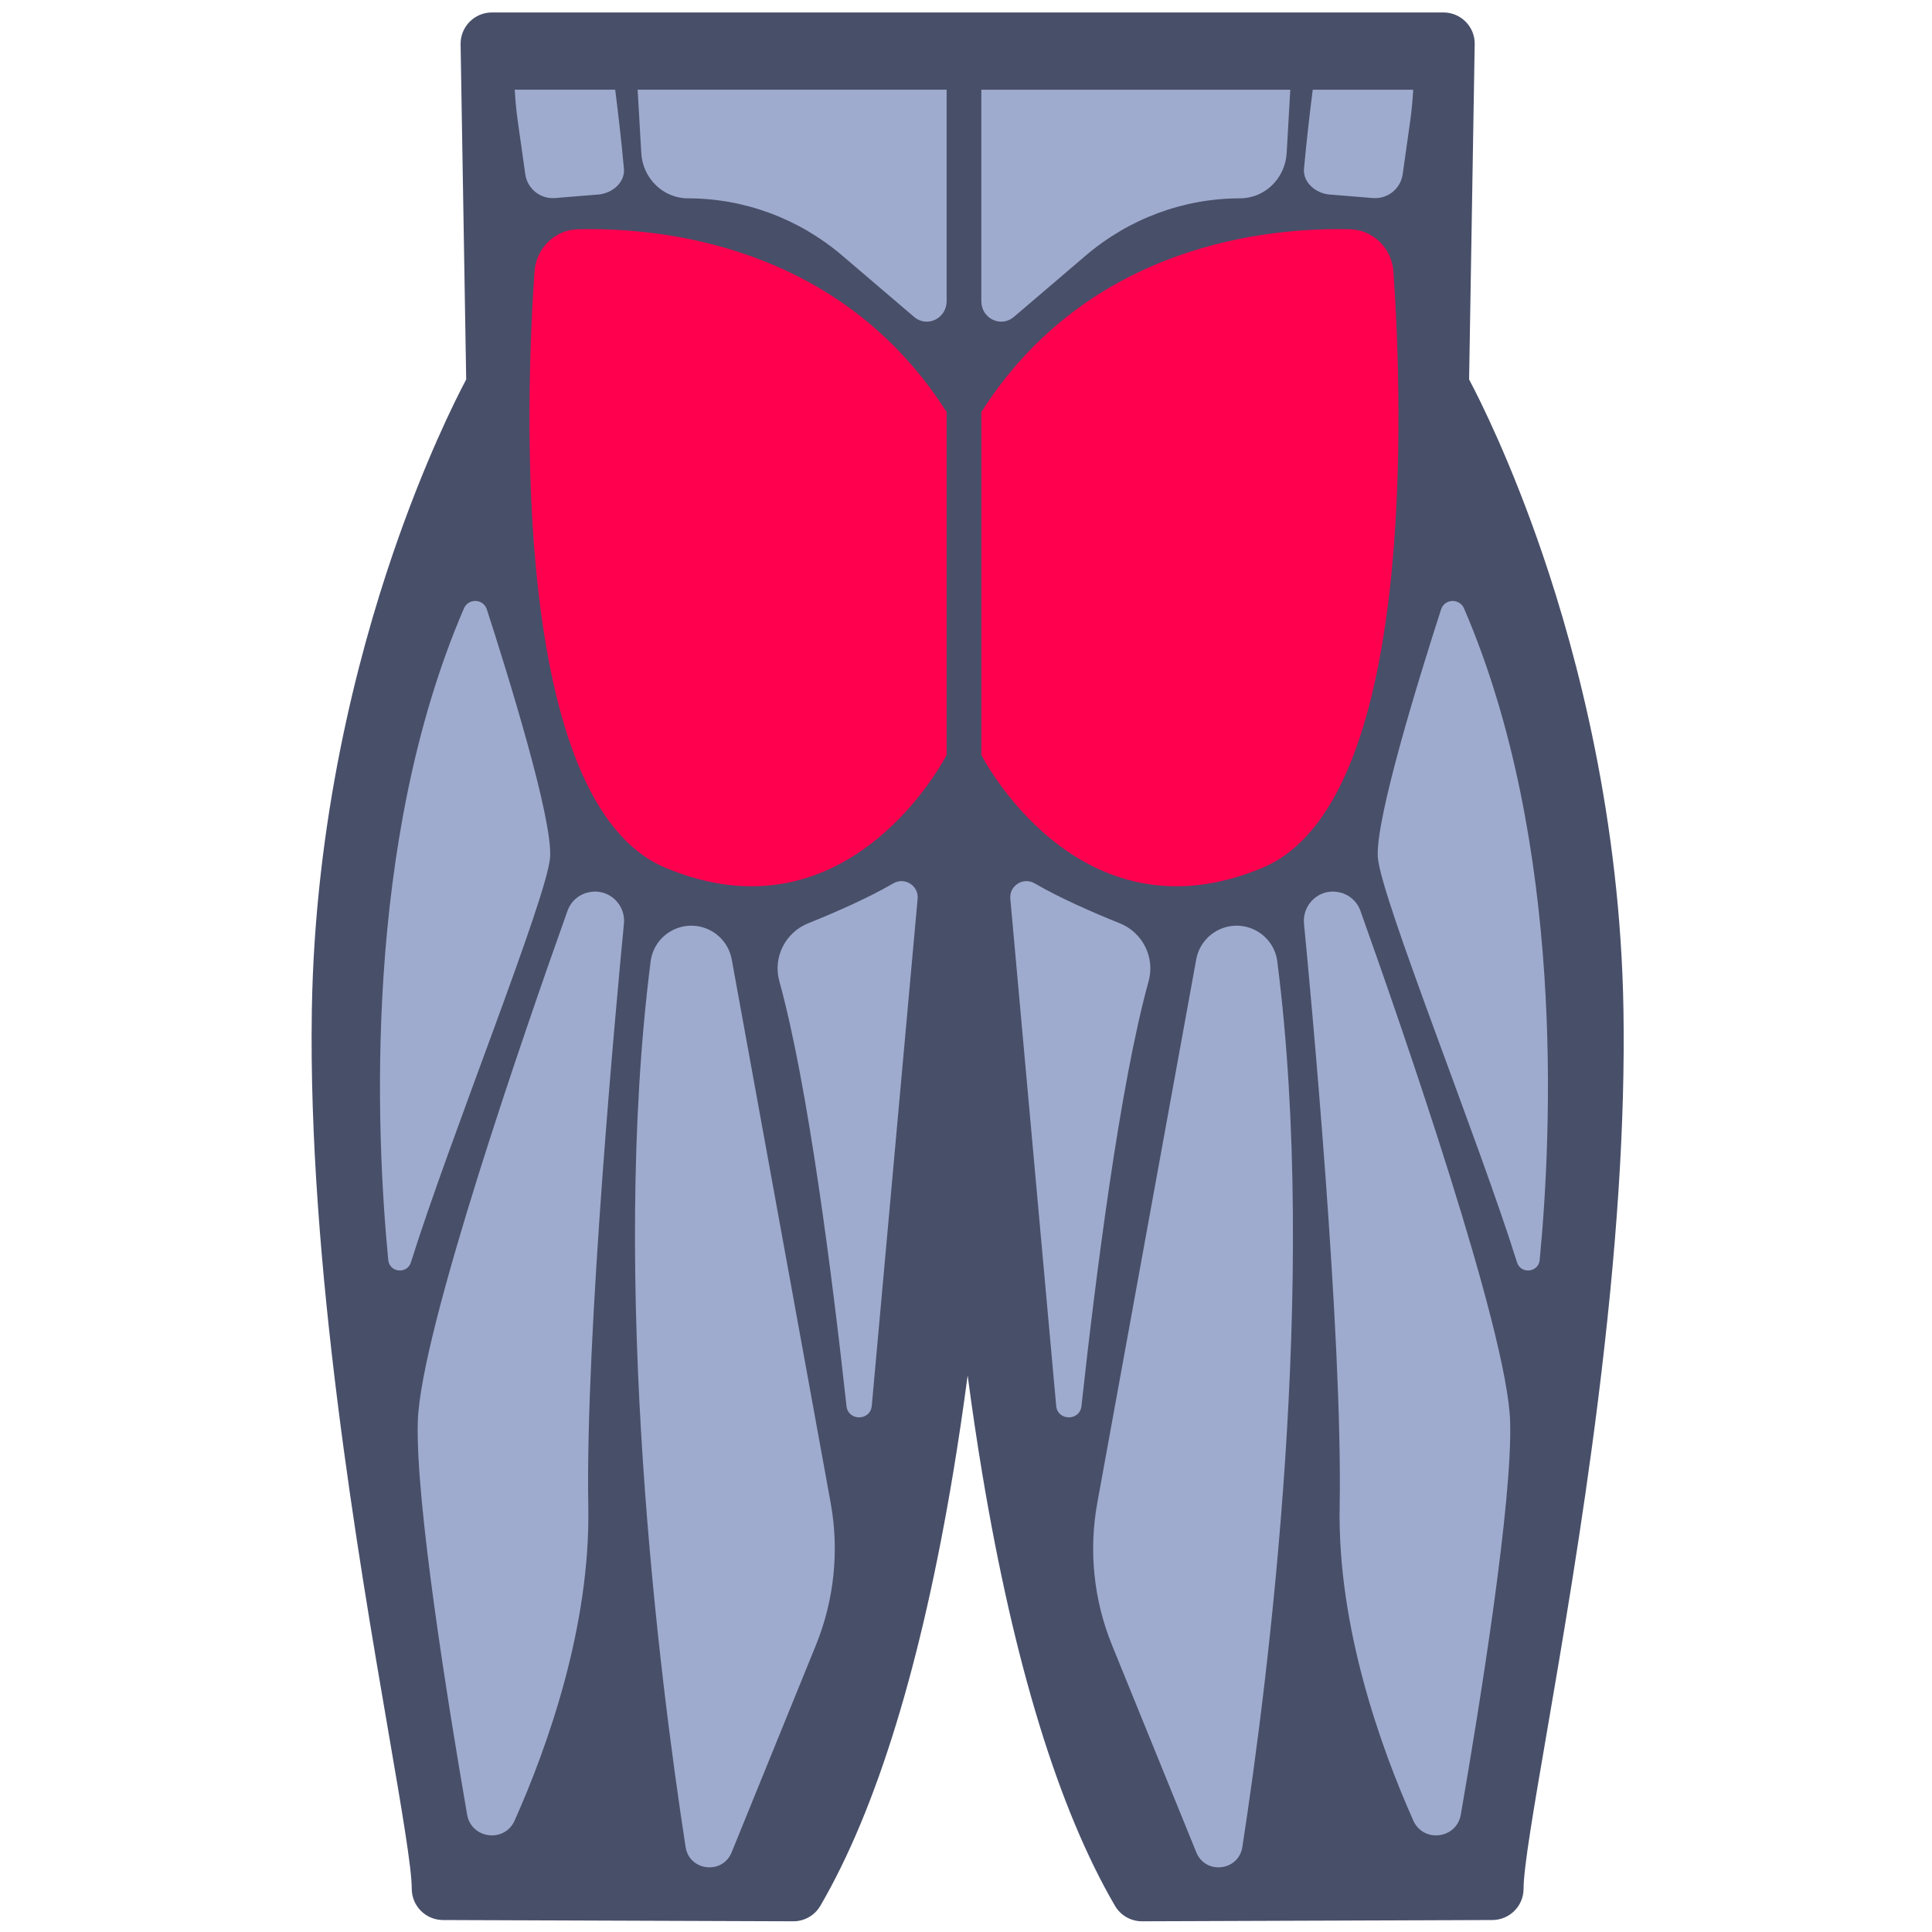
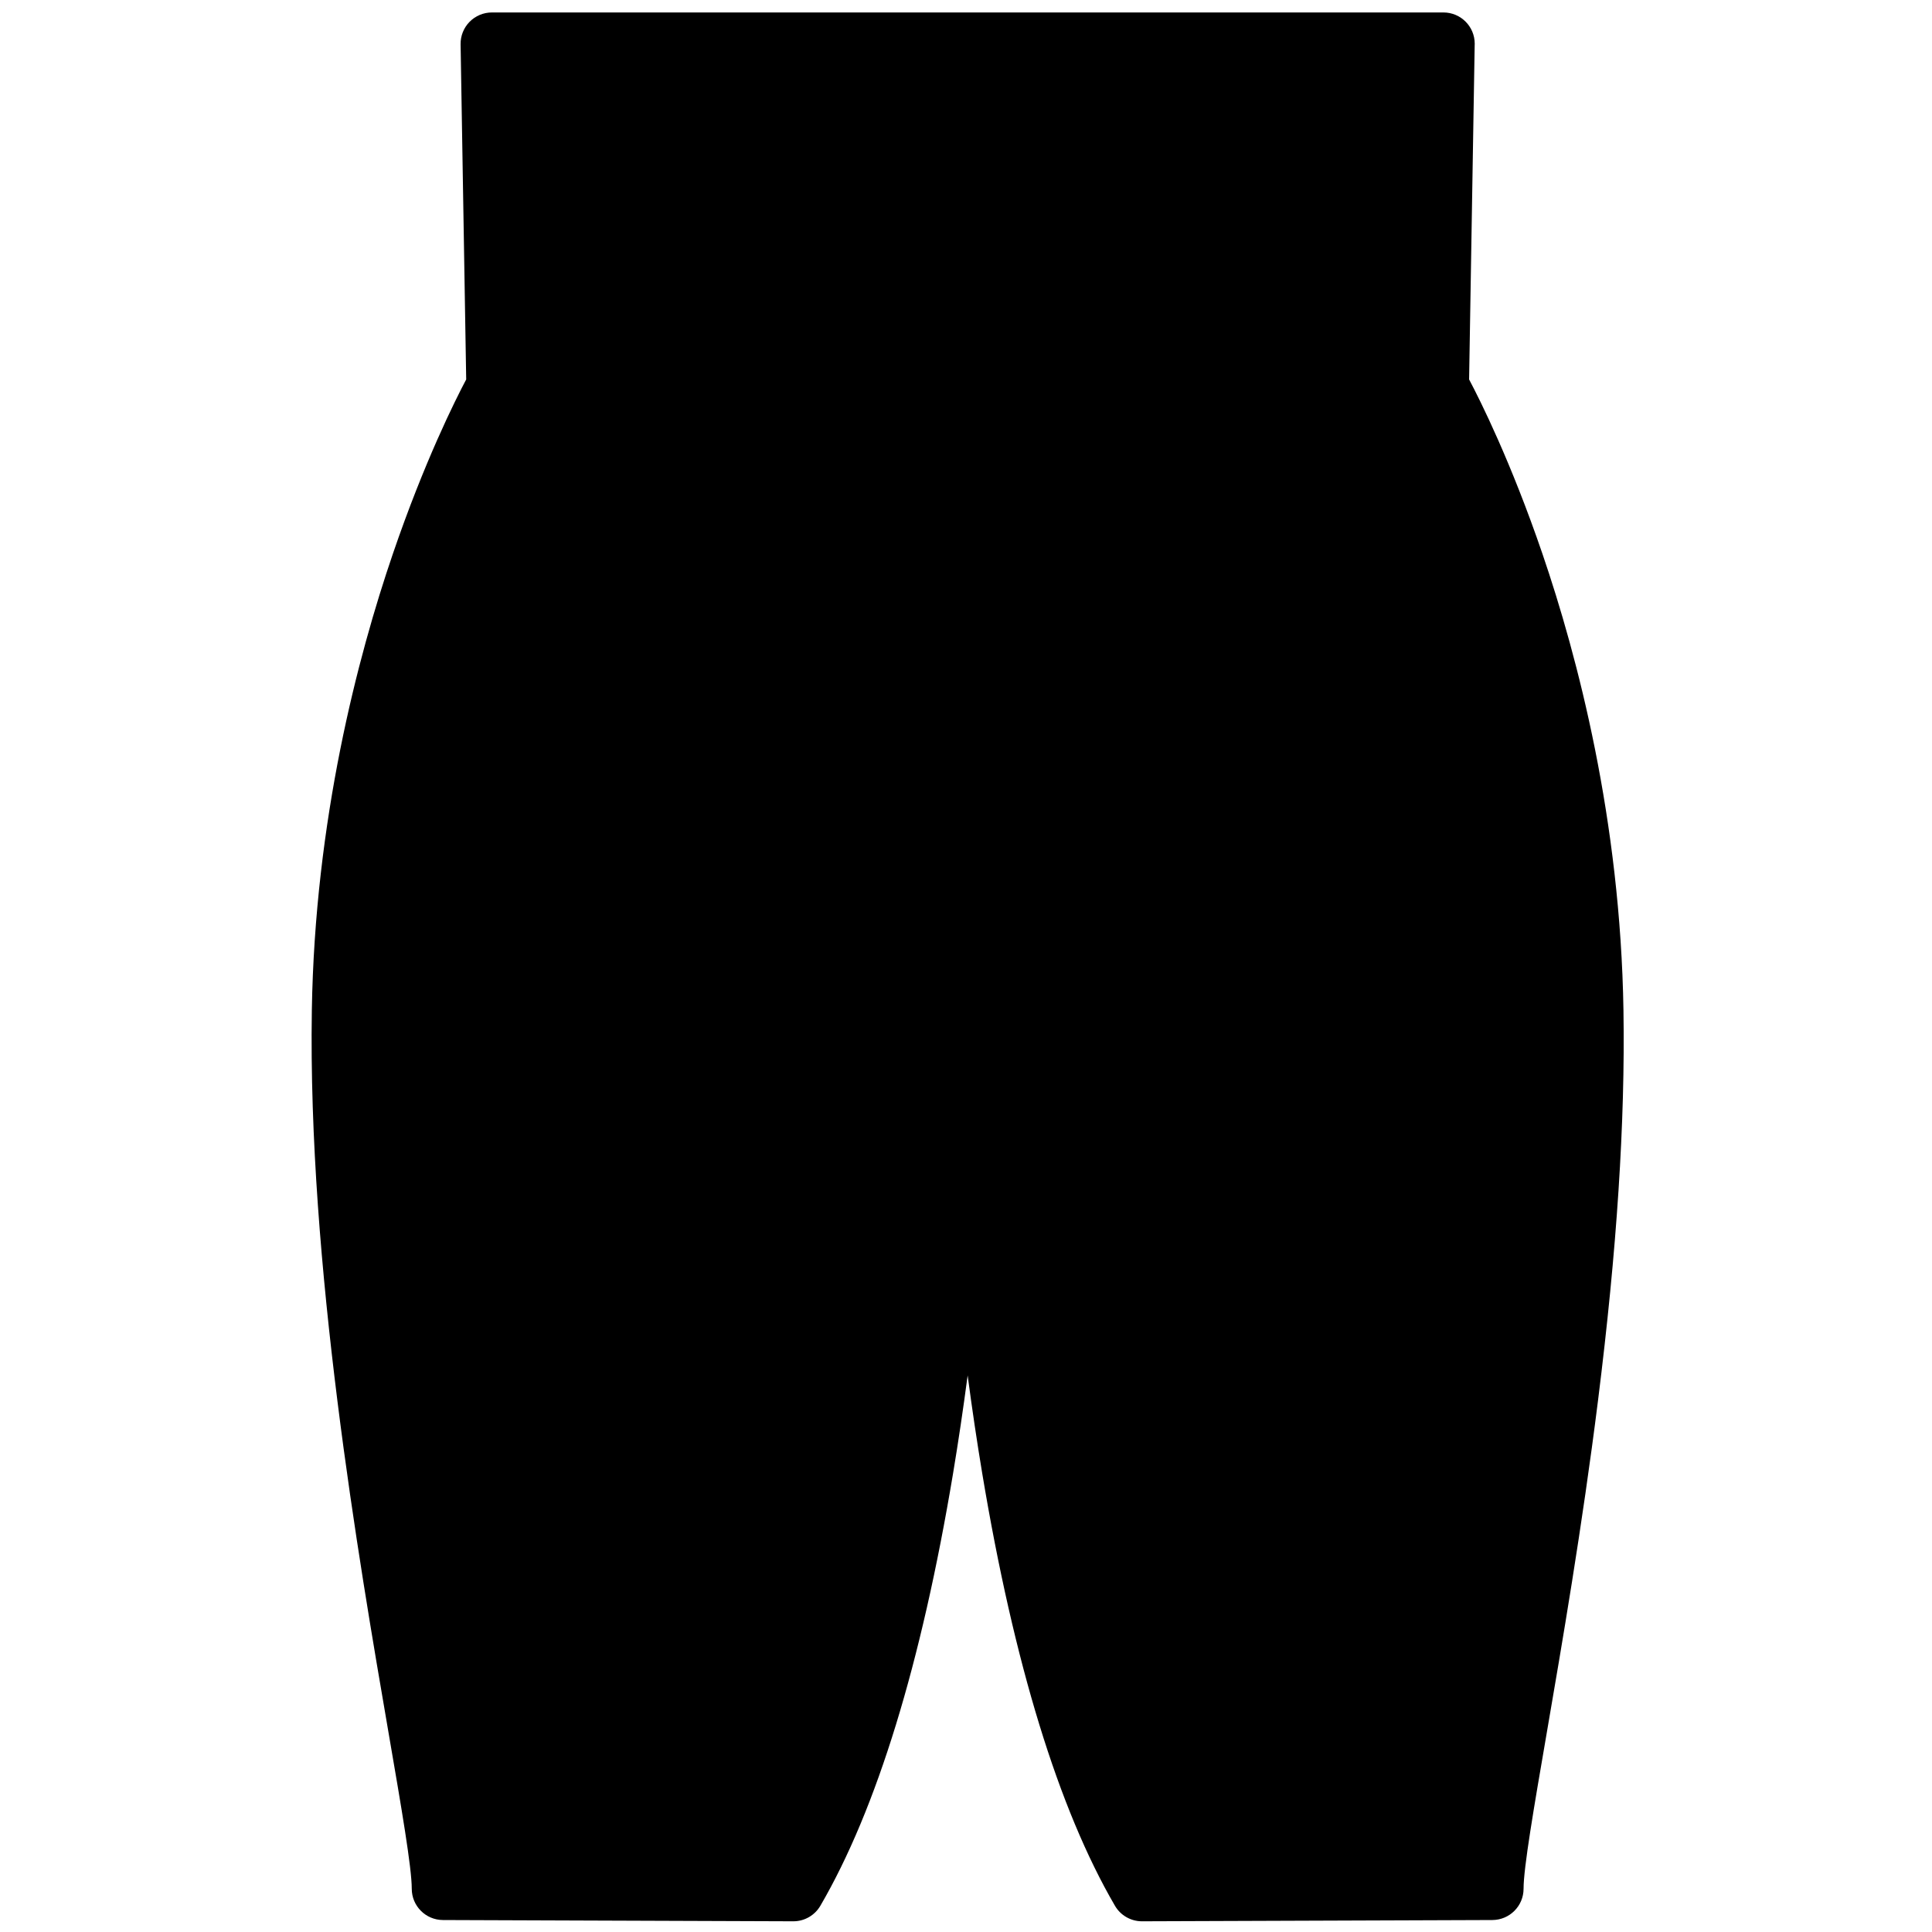
<svg xmlns="http://www.w3.org/2000/svg" width="500" zoomAndPan="magnify" viewBox="0 0 375 375" height="500" preserveAspectRatio="xMidYMid meet" version="1.0">
  <defs>
    <clipPath id="67ba299f57">
      <path d="M 60 2.418 L 315.469 2.418 L 315.469 372.918 L 60 372.918 Z M 60 2.418 " clip-rule="nonzero" />
    </clipPath>
  </defs>
  <g clip-path="url(#67ba299f57)">
-     <path fill="#484f69" d="M 280.172 2.418 L 95.477 2.418 C 93.848 2.418 92.289 3.07 91.145 4.234 C 90.004 5.395 89.375 6.965 89.402 8.594 L 90.488 73.648 C 88.352 77.684 82.367 89.617 76.262 107.473 C 69.41 127.523 61.113 159.18 60.527 196.125 C 59.75 245.211 69.57 302.34 75.441 336.469 C 77.945 351.031 79.922 362.535 79.922 366.602 C 79.922 369.949 82.629 372.664 85.973 372.676 L 153.965 372.922 C 153.973 372.922 153.98 372.922 153.988 372.922 C 156.148 372.922 158.145 371.773 159.234 369.906 C 170.168 351.141 178.832 322.918 184.984 286.02 C 186.004 279.898 186.953 273.527 187.82 266.973 C 188.688 273.527 189.637 279.898 190.656 286.02 C 196.809 322.918 205.473 351.141 216.41 369.906 C 217.496 371.773 219.496 372.922 221.656 372.922 C 221.664 372.922 221.672 372.922 221.68 372.922 L 289.668 372.676 C 293.016 372.664 295.723 369.949 295.723 366.602 C 295.723 362.535 297.699 351.031 300.203 336.469 C 303.117 319.512 307.113 296.289 310.184 271.754 C 313.844 242.523 315.457 217.785 315.113 196.125 C 314.527 159.18 306.234 127.523 299.379 107.473 C 293.273 89.617 287.289 77.684 285.152 73.648 L 286.234 8.75 C 286.238 8.664 286.242 8.578 286.242 8.492 C 286.242 5.137 283.527 2.418 280.172 2.418 Z M 280.172 2.418 " fill-opacity="1" fill-rule="nonzero" />
+     <path fill="currentColor" d="M 280.172 2.418 L 95.477 2.418 C 93.848 2.418 92.289 3.07 91.145 4.234 C 90.004 5.395 89.375 6.965 89.402 8.594 L 90.488 73.648 C 88.352 77.684 82.367 89.617 76.262 107.473 C 69.41 127.523 61.113 159.18 60.527 196.125 C 59.75 245.211 69.57 302.34 75.441 336.469 C 77.945 351.031 79.922 362.535 79.922 366.602 C 79.922 369.949 82.629 372.664 85.973 372.676 L 153.965 372.922 C 153.973 372.922 153.98 372.922 153.988 372.922 C 156.148 372.922 158.145 371.773 159.234 369.906 C 170.168 351.141 178.832 322.918 184.984 286.02 C 186.004 279.898 186.953 273.527 187.82 266.973 C 188.688 273.527 189.637 279.898 190.656 286.02 C 196.809 322.918 205.473 351.141 216.41 369.906 C 217.496 371.773 219.496 372.922 221.656 372.922 C 221.664 372.922 221.672 372.922 221.68 372.922 L 289.668 372.676 C 293.016 372.664 295.723 369.949 295.723 366.602 C 295.723 362.535 297.699 351.031 300.203 336.469 C 303.117 319.512 307.113 296.289 310.184 271.754 C 313.844 242.523 315.457 217.785 315.113 196.125 C 314.527 159.18 306.234 127.523 299.379 107.473 C 293.273 89.617 287.289 77.684 285.152 73.648 L 286.234 8.75 C 286.238 8.664 286.242 8.578 286.242 8.492 C 286.242 5.137 283.527 2.418 280.172 2.418 Z M 280.172 2.418 " fill-opacity="1" fill-rule="nonzero" />
  </g>
-   <path fill="#ff004f" d="M 112.148 44.504 C 127.691 44.113 162.879 47.188 183.738 79.98 L 183.738 146.527 C 183.738 146.527 165.016 183.453 129.176 168.438 C 99.137 155.852 102.023 77.688 103.746 52.73 C 104.062 48.16 107.703 44.613 112.148 44.504 Z M 112.148 44.504 " fill-opacity="1" fill-rule="nonzero" />
-   <path fill="#9fabce" d="M 156.863 179.211 C 161.945 177.172 168.422 174.355 173.387 171.461 C 175.648 170.145 178.43 171.98 178.098 174.574 L 169.211 272.863 C 168.941 275.828 164.629 275.871 164.305 272.914 C 161.551 247.82 156.832 210.516 151.273 190.473 C 149.988 185.844 152.41 181 156.863 179.211 Z M 156.863 179.211 " fill-opacity="1" fill-rule="nonzero" />
-   <path fill="#9fabce" d="M 142.027 186.219 L 161.227 291.691 C 162.918 300.988 161.926 310.578 158.363 319.332 L 142.008 359.539 C 140.223 363.926 133.793 363.176 133.074 358.496 C 128 325.586 118.309 249.09 126.289 186.609 C 126.93 181.594 132.051 178.457 136.82 180.129 C 139.523 181.074 141.512 183.398 142.027 186.219 Z M 142.027 186.219 " fill-opacity="1" fill-rule="nonzero" />
-   <path fill="#9fabce" d="M 119.832 175.113 C 120.793 176.277 121.254 177.77 121.105 179.27 C 119.82 192.551 113.578 259.082 114.188 292.422 C 114.613 315.836 106.18 339.254 99.891 353.363 C 97.938 357.75 91.484 356.941 90.668 352.211 C 86.957 330.77 80.617 291.473 81.098 275.875 C 81.637 258.359 101.953 199.781 110.141 176.82 C 111.617 172.684 117.031 171.73 119.832 175.113 Z M 119.832 175.113 " fill-opacity="1" fill-rule="nonzero" />
-   <path fill="#9fabce" d="M 90.047 118.098 C 90.918 116.074 93.824 116.199 94.5 118.293 C 98.484 130.621 107.305 158.922 106.773 166.391 C 106.219 174.203 87.176 221.289 79.762 245.012 C 79.027 247.363 75.598 247.012 75.359 244.559 C 72.984 219.977 70.438 163.59 90.047 118.098 Z M 90.047 118.098 " fill-opacity="1" fill-rule="nonzero" />
-   <path fill="#ff004f" d="M 262.066 44.504 C 246.52 44.113 211.332 47.188 190.477 79.98 L 190.477 146.527 C 190.477 146.527 209.195 183.453 245.035 168.438 C 275.078 155.852 272.188 77.688 270.465 52.73 C 270.152 48.16 266.512 44.613 262.066 44.504 Z M 262.066 44.504 " fill-opacity="1" fill-rule="nonzero" />
-   <path fill="#9fabce" d="M 217.348 179.211 C 212.266 177.172 205.789 174.355 200.824 171.461 C 198.566 170.145 195.781 171.98 196.113 174.574 L 205.004 272.863 C 205.27 275.828 209.586 275.871 209.91 272.914 C 212.66 247.82 217.379 210.516 222.941 190.473 C 224.223 185.844 221.805 181 217.348 179.211 Z M 217.348 179.211 " fill-opacity="1" fill-rule="nonzero" />
-   <path fill="#9fabce" d="M 232.188 186.219 L 212.988 291.691 C 211.293 300.988 212.285 310.578 215.848 319.332 L 232.203 359.539 C 233.988 363.926 240.418 363.176 241.141 358.496 C 246.211 325.586 255.906 249.09 247.922 186.609 C 247.281 181.594 242.16 178.457 237.391 180.129 C 234.688 181.074 232.699 183.398 232.188 186.219 Z M 232.188 186.219 " fill-opacity="1" fill-rule="nonzero" />
-   <path fill="#9fabce" d="M 254.379 175.113 C 253.418 176.277 252.961 177.77 253.105 179.27 C 254.391 192.551 260.633 259.082 260.027 292.422 C 259.602 315.836 268.031 339.254 274.32 353.363 C 276.273 357.75 282.727 356.941 283.543 352.211 C 287.254 330.77 293.594 291.473 293.113 275.875 C 292.574 258.359 272.258 199.781 264.07 176.82 C 262.598 172.684 257.18 171.73 254.379 175.113 Z M 254.379 175.113 " fill-opacity="1" fill-rule="nonzero" />
-   <path fill="#9fabce" d="M 284.168 118.098 C 283.293 116.074 280.387 116.199 279.711 118.293 C 275.727 130.621 266.906 158.922 267.438 166.391 C 267.992 174.203 287.035 221.289 294.449 245.012 C 295.184 247.363 298.617 247.012 298.852 244.559 C 301.227 219.977 303.773 163.59 284.168 118.098 Z M 284.168 118.098 " fill-opacity="1" fill-rule="nonzero" />
-   <path fill="#9fabce" d="M 124.473 29.703 C 124.754 34.641 128.727 38.496 133.527 38.496 C 144.473 38.496 155.07 42.434 163.504 49.629 L 177.434 61.52 C 179.941 63.66 183.738 61.82 183.738 58.461 L 183.738 17.414 L 123.766 17.414 Z M 124.473 29.703 " fill-opacity="1" fill-rule="nonzero" />
-   <path fill="#9fabce" d="M 100.504 23.547 L 101.957 33.816 C 102.355 36.645 104.891 38.672 107.734 38.441 L 116.16 37.754 C 118.82 37.535 121.352 35.402 121.105 32.742 C 120.633 27.629 120.055 22.477 119.41 17.414 L 99.91 17.414 C 100.027 19.465 100.215 21.508 100.504 23.547 Z M 100.504 23.547 " fill-opacity="1" fill-rule="nonzero" />
-   <path fill="#9fabce" d="M 190.477 58.465 C 190.477 61.82 194.27 63.66 196.781 61.52 L 210.711 49.629 C 219.141 42.434 229.742 38.496 240.684 38.496 C 245.488 38.496 249.457 34.641 249.742 29.703 L 250.445 17.418 L 190.477 17.418 Z M 190.477 58.465 " fill-opacity="1" fill-rule="nonzero" />
-   <path fill="#9fabce" d="M 253.105 32.742 C 252.859 35.402 255.391 37.539 258.051 37.754 L 266.477 38.441 C 269.324 38.672 271.855 36.648 272.258 33.82 L 273.711 23.547 C 273.996 21.508 274.188 19.465 274.305 17.418 L 254.801 17.418 C 254.156 22.477 253.578 27.629 253.105 32.742 Z M 253.105 32.742 " fill-opacity="1" fill-rule="nonzero" />
+   <path fill="currentColor" d="M 112.148 44.504 C 127.691 44.113 162.879 47.188 183.738 79.98 L 183.738 146.527 C 183.738 146.527 165.016 183.453 129.176 168.438 C 99.137 155.852 102.023 77.688 103.746 52.73 C 104.062 48.16 107.703 44.613 112.148 44.504 Z M 112.148 44.504 " fill-opacity="1" fill-rule="nonzero" />
+   <path fill="currentColor" d="M 156.863 179.211 C 161.945 177.172 168.422 174.355 173.387 171.461 C 175.648 170.145 178.43 171.98 178.098 174.574 L 169.211 272.863 C 168.941 275.828 164.629 275.871 164.305 272.914 C 161.551 247.82 156.832 210.516 151.273 190.473 C 149.988 185.844 152.41 181 156.863 179.211 Z M 156.863 179.211 " fill-opacity="1" fill-rule="nonzero" />
+   <path fill="currentColor" d="M 142.027 186.219 L 161.227 291.691 C 162.918 300.988 161.926 310.578 158.363 319.332 L 142.008 359.539 C 140.223 363.926 133.793 363.176 133.074 358.496 C 128 325.586 118.309 249.09 126.289 186.609 C 126.93 181.594 132.051 178.457 136.82 180.129 C 139.523 181.074 141.512 183.398 142.027 186.219 Z M 142.027 186.219 " fill-opacity="1" fill-rule="nonzero" />
+   <path fill="currentColor" d="M 119.832 175.113 C 120.793 176.277 121.254 177.77 121.105 179.27 C 119.82 192.551 113.578 259.082 114.188 292.422 C 114.613 315.836 106.18 339.254 99.891 353.363 C 97.938 357.75 91.484 356.941 90.668 352.211 C 86.957 330.77 80.617 291.473 81.098 275.875 C 81.637 258.359 101.953 199.781 110.141 176.82 C 111.617 172.684 117.031 171.73 119.832 175.113 Z M 119.832 175.113 " fill-opacity="1" fill-rule="nonzero" />
+   <path fill="currentColor" d="M 90.047 118.098 C 90.918 116.074 93.824 116.199 94.5 118.293 C 98.484 130.621 107.305 158.922 106.773 166.391 C 106.219 174.203 87.176 221.289 79.762 245.012 C 79.027 247.363 75.598 247.012 75.359 244.559 C 72.984 219.977 70.438 163.59 90.047 118.098 Z M 90.047 118.098 " fill-opacity="1" fill-rule="nonzero" />
+   <path fill="currentColor" d="M 262.066 44.504 C 246.52 44.113 211.332 47.188 190.477 79.98 L 190.477 146.527 C 190.477 146.527 209.195 183.453 245.035 168.438 C 275.078 155.852 272.188 77.688 270.465 52.73 C 270.152 48.16 266.512 44.613 262.066 44.504 Z M 262.066 44.504 " fill-opacity="1" fill-rule="nonzero" />
+   <path fill="currentColor" d="M 217.348 179.211 C 212.266 177.172 205.789 174.355 200.824 171.461 C 198.566 170.145 195.781 171.98 196.113 174.574 L 205.004 272.863 C 205.27 275.828 209.586 275.871 209.91 272.914 C 212.66 247.82 217.379 210.516 222.941 190.473 C 224.223 185.844 221.805 181 217.348 179.211 Z M 217.348 179.211 " fill-opacity="1" fill-rule="nonzero" />
+   <path fill="currentColor" d="M 232.188 186.219 L 212.988 291.691 C 211.293 300.988 212.285 310.578 215.848 319.332 L 232.203 359.539 C 233.988 363.926 240.418 363.176 241.141 358.496 C 246.211 325.586 255.906 249.09 247.922 186.609 C 247.281 181.594 242.16 178.457 237.391 180.129 C 234.688 181.074 232.699 183.398 232.188 186.219 Z M 232.188 186.219 " fill-opacity="1" fill-rule="nonzero" />
+   <path fill="currentColor" d="M 254.379 175.113 C 253.418 176.277 252.961 177.77 253.105 179.27 C 254.391 192.551 260.633 259.082 260.027 292.422 C 259.602 315.836 268.031 339.254 274.32 353.363 C 276.273 357.75 282.727 356.941 283.543 352.211 C 287.254 330.77 293.594 291.473 293.113 275.875 C 292.574 258.359 272.258 199.781 264.07 176.82 C 262.598 172.684 257.18 171.73 254.379 175.113 Z M 254.379 175.113 " fill-opacity="1" fill-rule="nonzero" />
+   <path fill="currentColor" d="M 284.168 118.098 C 283.293 116.074 280.387 116.199 279.711 118.293 C 275.727 130.621 266.906 158.922 267.438 166.391 C 267.992 174.203 287.035 221.289 294.449 245.012 C 295.184 247.363 298.617 247.012 298.852 244.559 C 301.227 219.977 303.773 163.59 284.168 118.098 Z M 284.168 118.098 " fill-opacity="1" fill-rule="nonzero" />
+   <path fill="currentColor" d="M 124.473 29.703 C 124.754 34.641 128.727 38.496 133.527 38.496 C 144.473 38.496 155.07 42.434 163.504 49.629 L 177.434 61.52 C 179.941 63.66 183.738 61.82 183.738 58.461 L 183.738 17.414 L 123.766 17.414 Z M 124.473 29.703 " fill-opacity="1" fill-rule="nonzero" />
+   <path fill="currentColor" d="M 100.504 23.547 L 101.957 33.816 C 102.355 36.645 104.891 38.672 107.734 38.441 L 116.16 37.754 C 118.82 37.535 121.352 35.402 121.105 32.742 C 120.633 27.629 120.055 22.477 119.41 17.414 L 99.91 17.414 C 100.027 19.465 100.215 21.508 100.504 23.547 Z M 100.504 23.547 " fill-opacity="1" fill-rule="nonzero" />
+   <path fill="currentColor" d="M 190.477 58.465 C 190.477 61.82 194.27 63.66 196.781 61.52 L 210.711 49.629 C 219.141 42.434 229.742 38.496 240.684 38.496 C 245.488 38.496 249.457 34.641 249.742 29.703 L 250.445 17.418 L 190.477 17.418 Z M 190.477 58.465 " fill-opacity="1" fill-rule="nonzero" />
+   <path fill="currentColor" d="M 253.105 32.742 C 252.859 35.402 255.391 37.539 258.051 37.754 L 266.477 38.441 C 269.324 38.672 271.855 36.648 272.258 33.82 L 273.711 23.547 C 273.996 21.508 274.188 19.465 274.305 17.418 L 254.801 17.418 C 254.156 22.477 253.578 27.629 253.105 32.742 Z M 253.105 32.742 " fill-opacity="1" fill-rule="nonzero" />
</svg>
